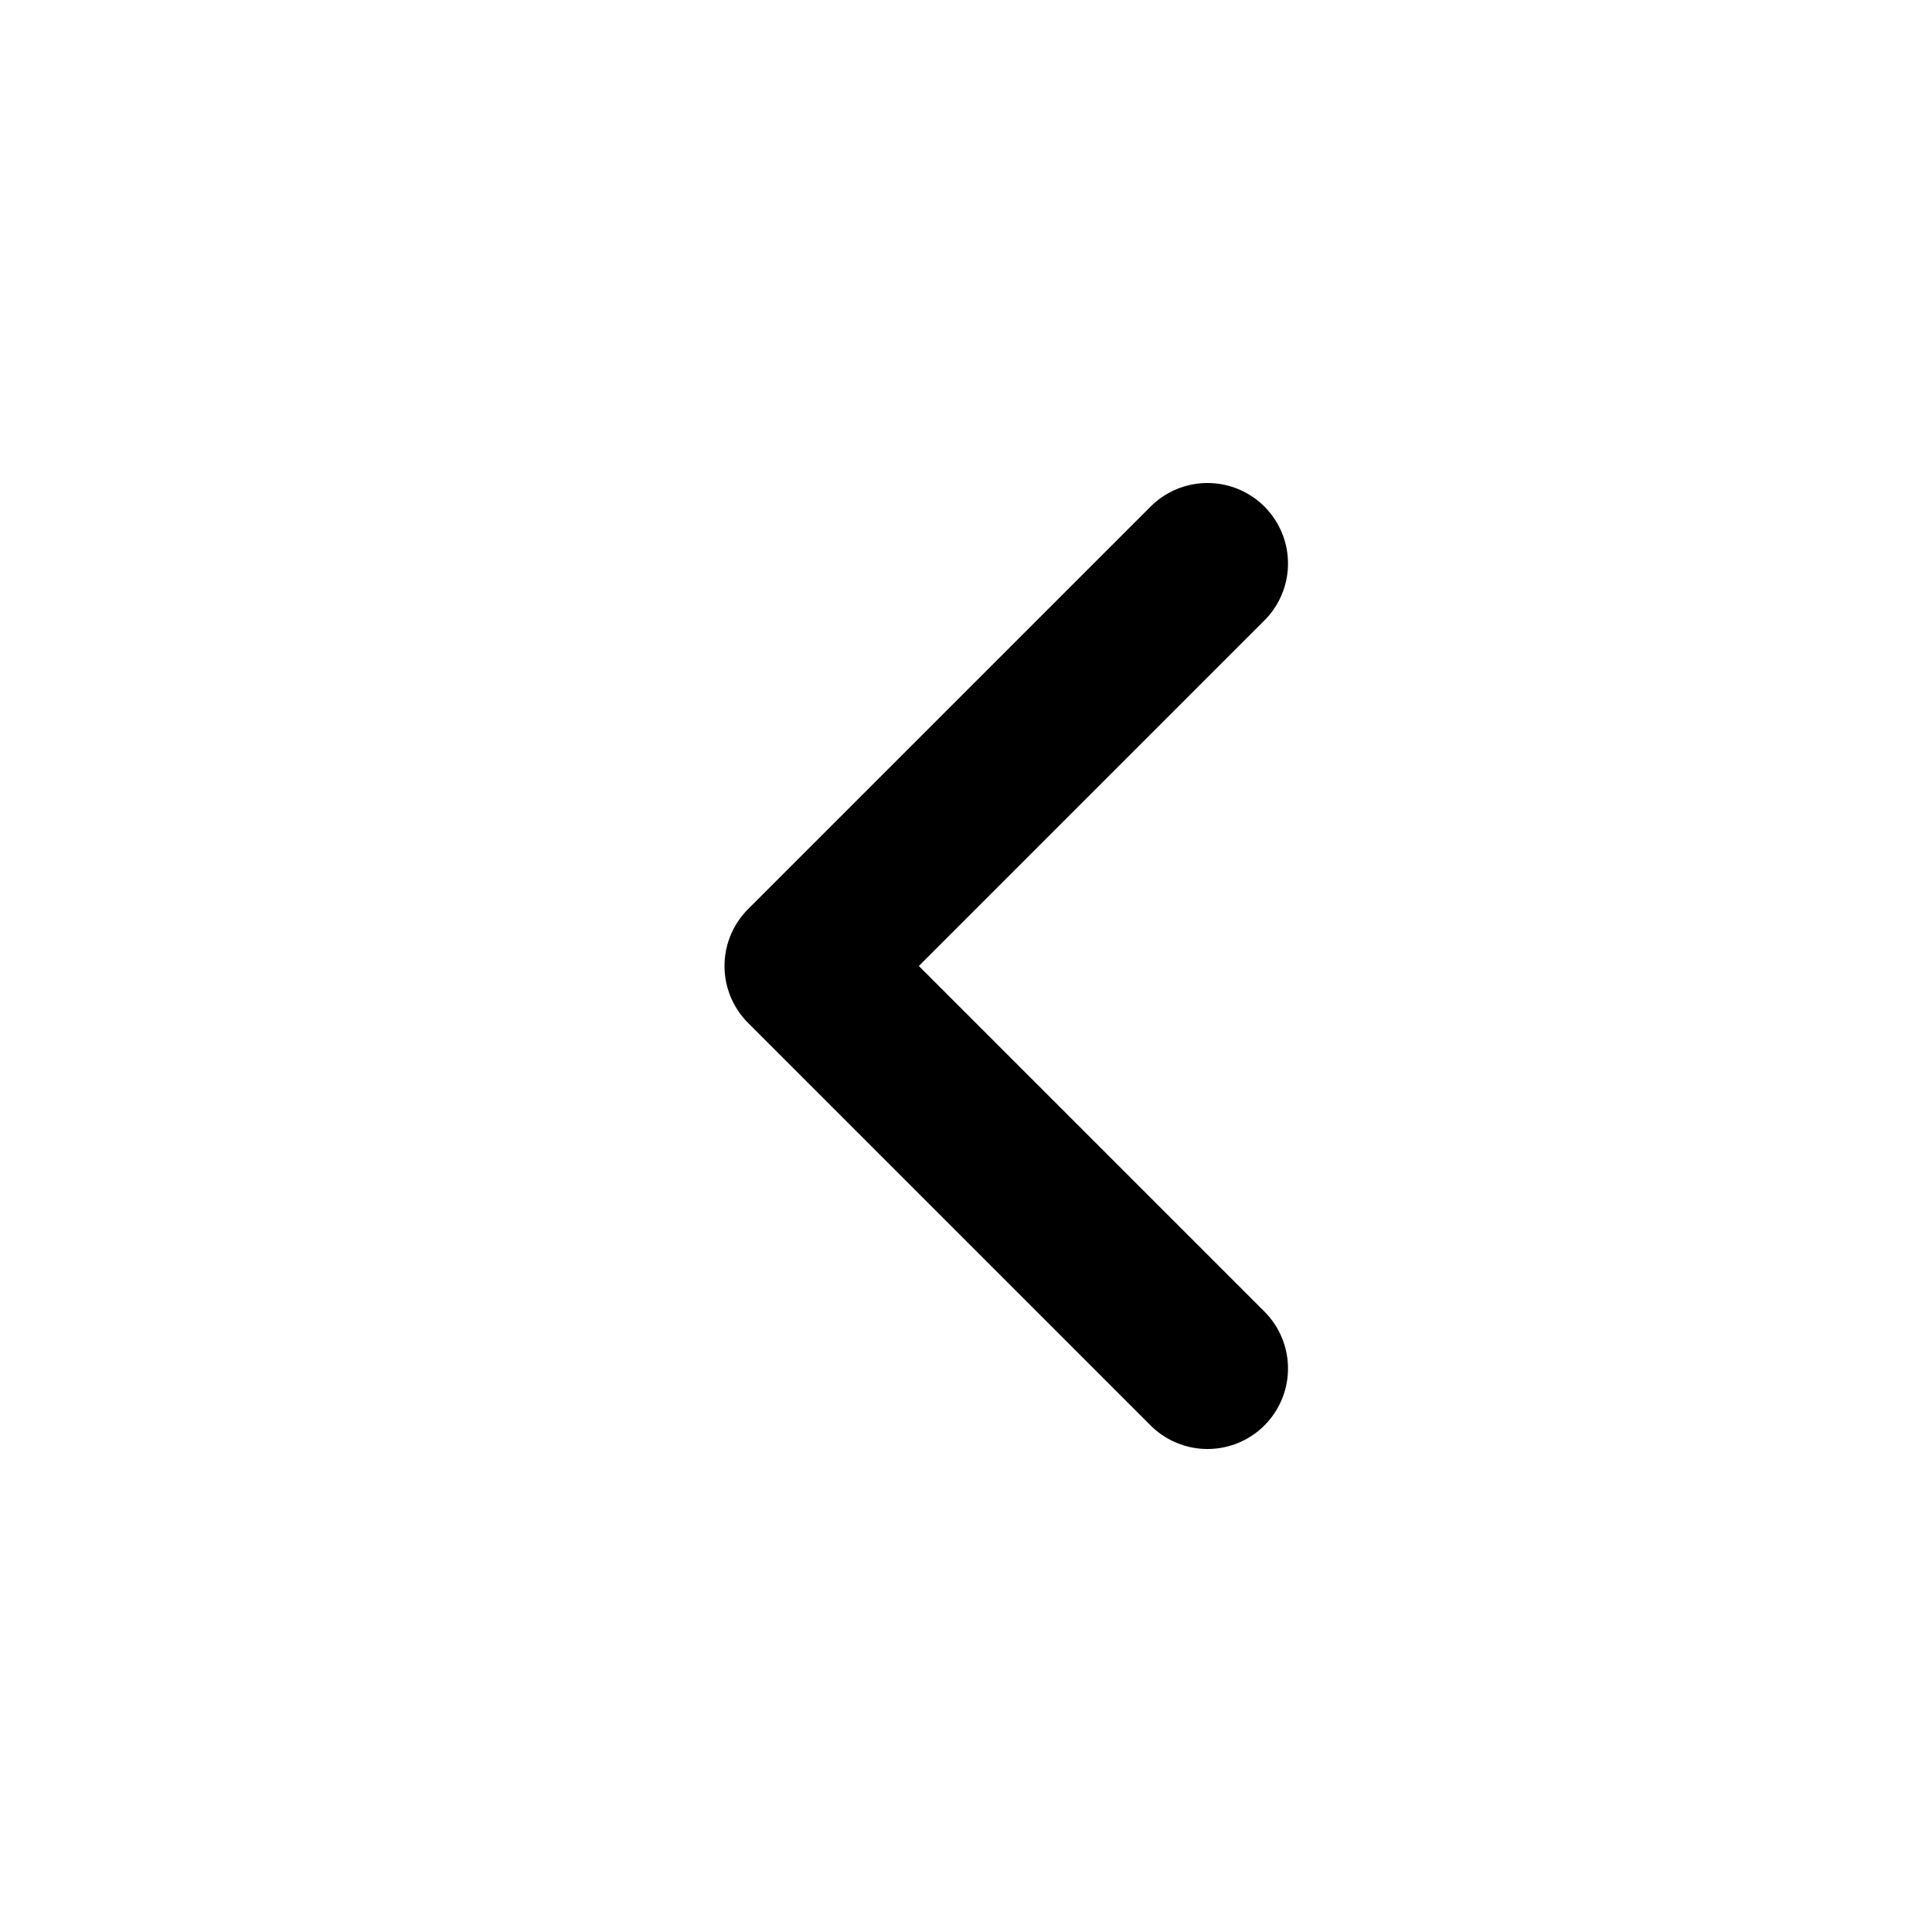
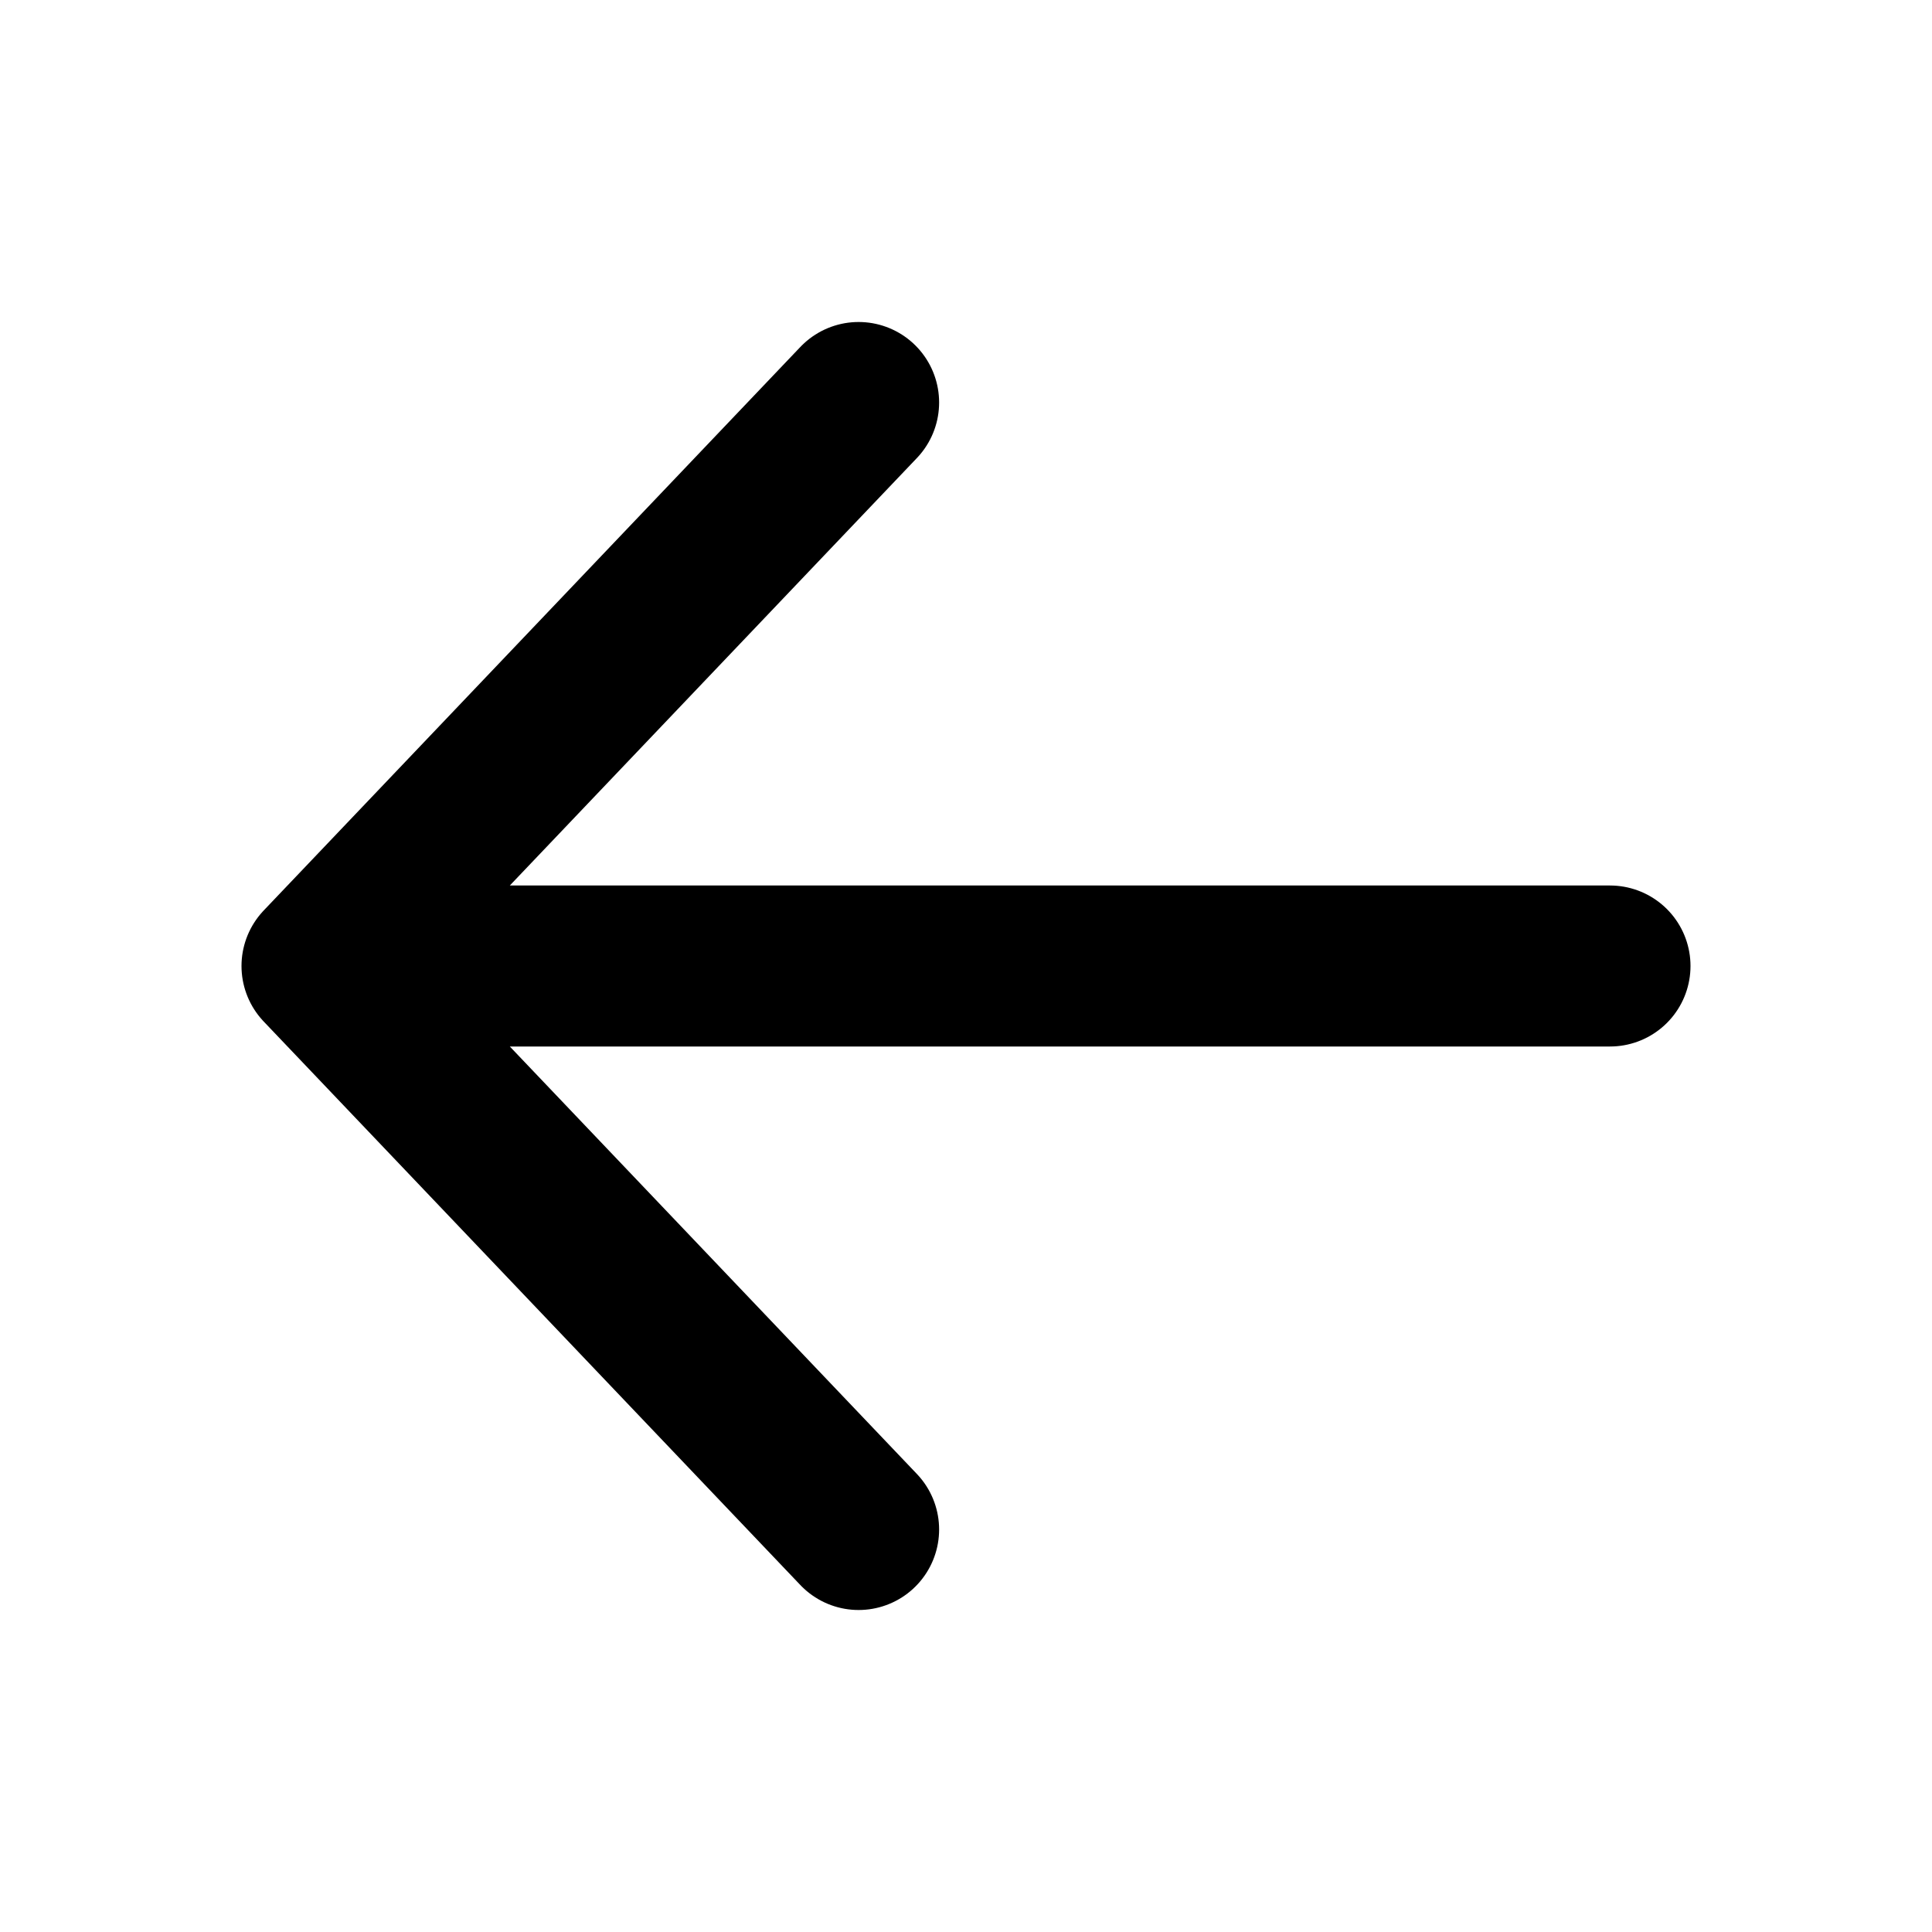
<svg xmlns="http://www.w3.org/2000/svg" width="24" height="24" viewBox="0 0 24 24" fill="none">
-   <path d="M15 17L10 12L15 7" stroke="black" stroke-width="2" stroke-linecap="round" stroke-linejoin="round" />
+   <path d="M10.666 19L4 12M4 12L10.666 5M4 12L20 12" stroke="black" stroke-width="2" stroke-linecap="round" stroke-linejoin="round" />
</svg>
